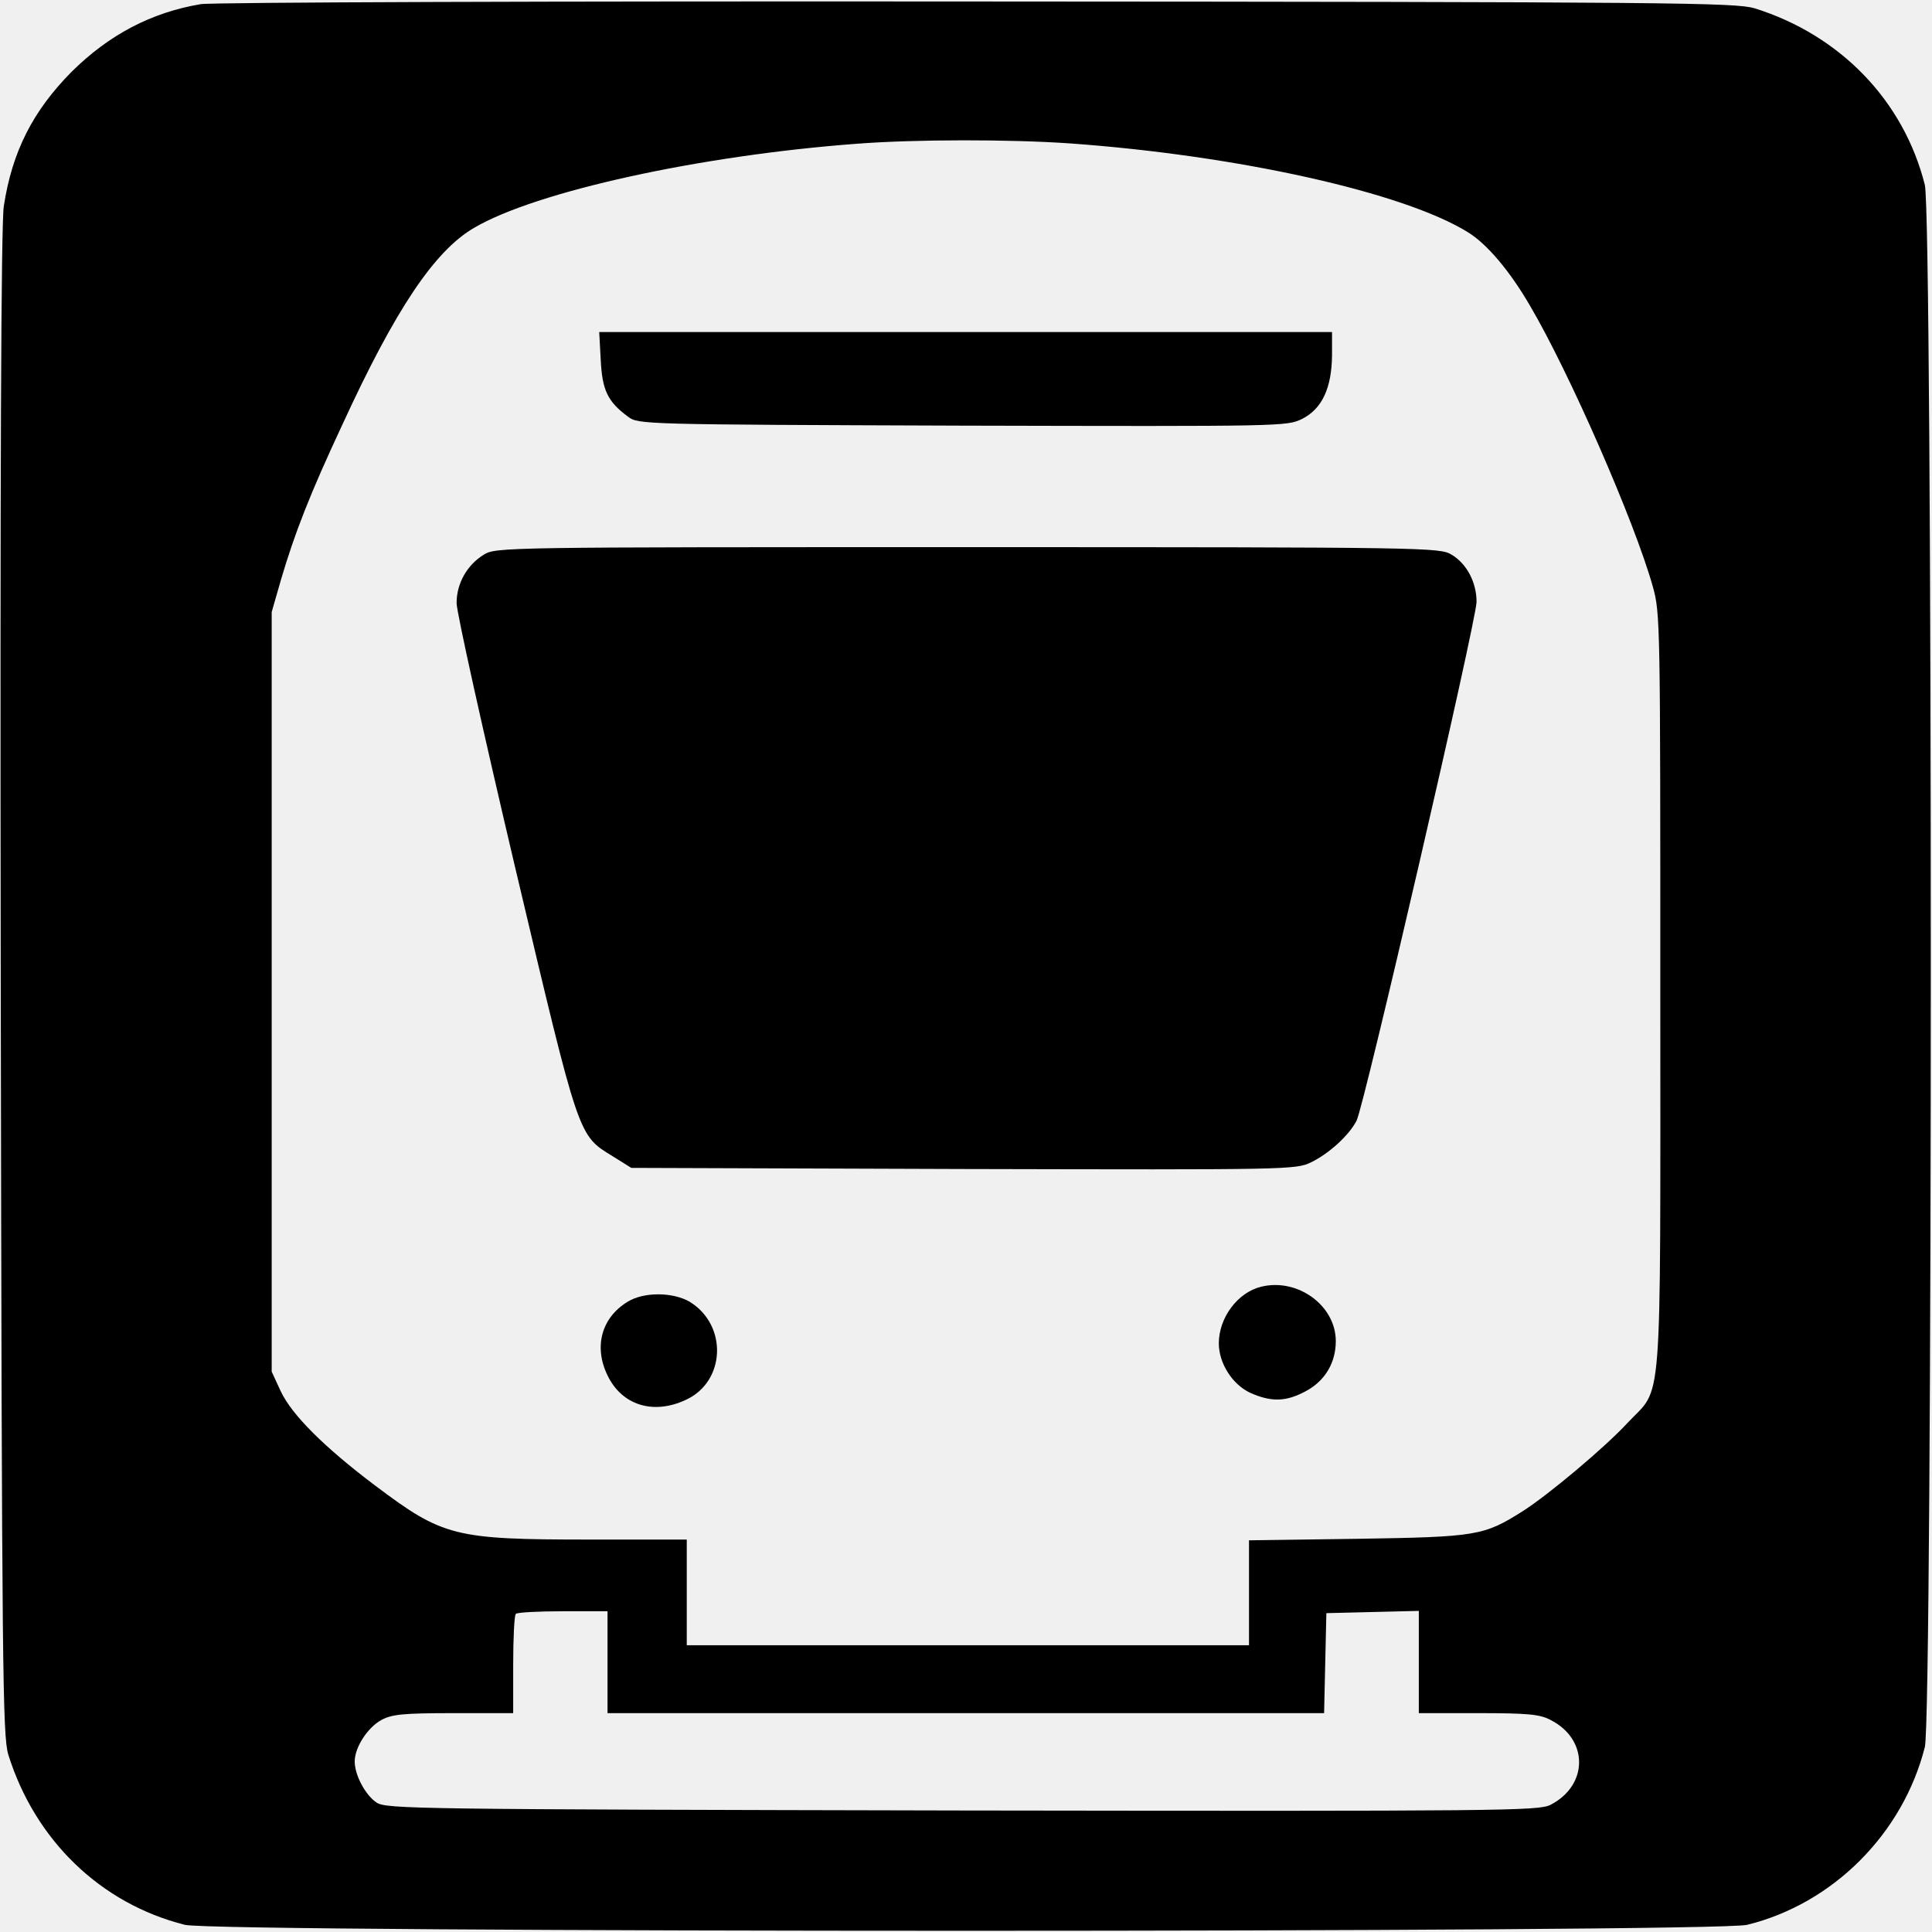
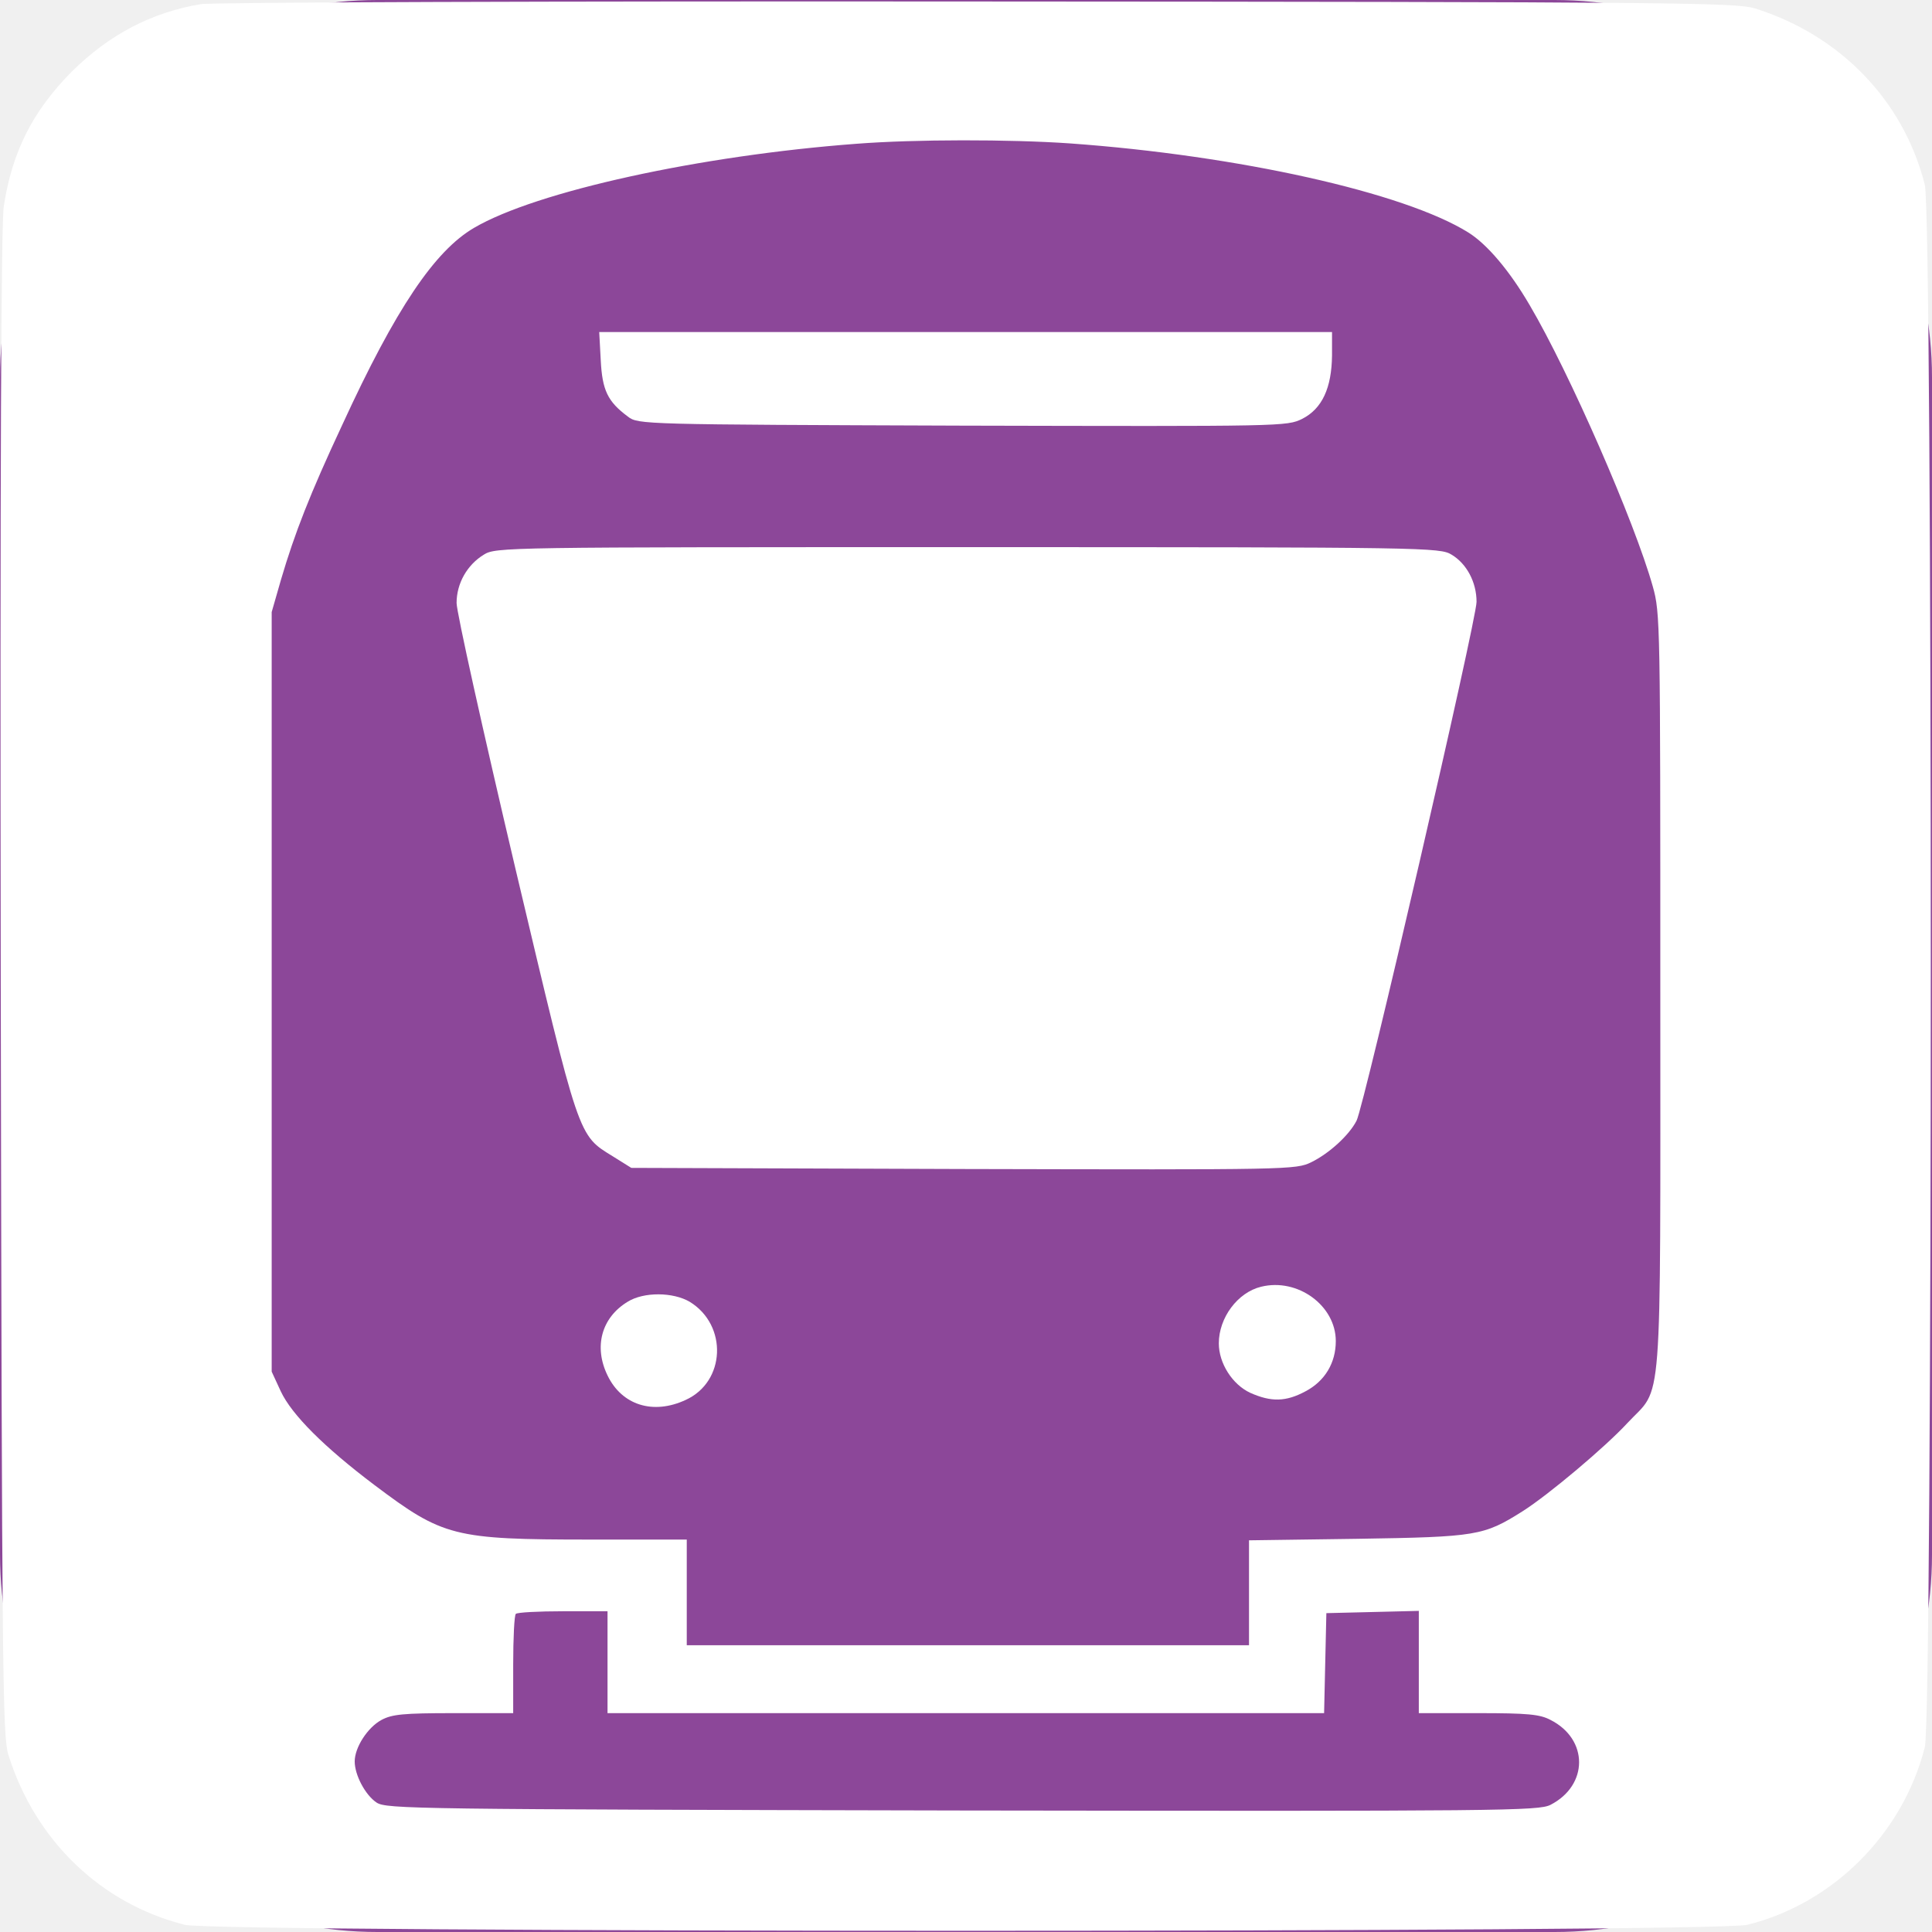
<svg xmlns="http://www.w3.org/2000/svg" version="1.0" width="512pt" height="512pt" viewBox="0 0 512 512" preserveAspectRatio="xMidYMid meet">
-   <g transform="translate(0,512) scale(0.1,-0.1)" fill="#000000" stroke="none">
+   <rect x="0" y="0" width="512" height="512" rx="100" ry="100" fill="#8c4799" />
+   <g transform="translate(0,512) scale(0.1,-0.1)" fill="#ffffff" stroke="none">
    <path d="M532 5109 c-131 -22 -243 -81 -342 -179 -103 -104 -158 -212 -180 -357 -7 -46 -10 -703 -8 -2058 3 -1836 5 -1994 20 -2045 71 -227 245 -395 468 -451 81 -21 4057 -21 4140 0 228 56 413 242 471 471 21 82 21 4058 0 4140 -56 223 -224 397 -451 468 -51 15 -207 17 -2060 18 -1123 1 -2028 -2 -2058 -7z m2303 -369 c446 -32 886 -130 1056 -236 50 -31 110 -102 163 -193 105 -178 278 -574 326 -745 20 -71 20 -96 20 -1077 0 -1140 7 -1039 -87 -1140 -59 -64 -210 -191 -278 -234 -103 -65 -121 -68 -437 -73 l-288 -4 0 -139 0 -139 -745 0 -745 0 0 140 0 140 -257 0 c-361 0 -389 8 -570 144 -134 101 -220 187 -249 249 l-24 52 0 1006 0 1007 25 87 c36 122 76 225 162 409 142 309 245 461 349 522 165 97 600 192 1014 223 155 12 406 12 565 1z m-1225 -4025 l0 -135 950 0 949 0 3 133 3 132 123 3 122 3 0 -136 0 -135 158 0 c130 0 163 -3 191 -18 101 -51 101 -173 0 -225 -32 -16 -122 -17 -1559 -15 -1452 3 -1526 4 -1552 21 -30 20 -58 73 -58 109 0 37 34 90 71 110 28 15 58 18 191 18 l158 0 0 128 c0 71 3 132 7 135 3 4 60 7 125 7 l118 0 0 -135z" />
    <path d="M1592 4166 c4 -80 18 -110 72 -150 27 -21 37 -21 887 -24 852 -2 859 -2 900 18 53 27 78 82 79 168 l0 62 -971 0 -971 0 4 -74z" />
    <path d="M1282 3650 c-44 -27 -72 -76 -72 -128 0 -24 70 -339 155 -700 172 -726 166 -709 260 -767 l48 -30 880 -3 c864 -2 881 -2 922 18 47 23 100 71 120 110 20 38 318 1327 318 1375 0 52 -26 101 -66 125 -31 19 -60 20 -1282 20 -1230 0 -1251 0 -1283 -20z" />
    <path d="M3342 1710 c-62 -15 -112 -82 -112 -150 0 -53 36 -109 83 -131 56 -25 95 -24 147 4 51 27 80 75 80 133 0 94 -101 168 -198 144z" />
    <path d="M1663 1670 c-69 -42 -90 -119 -53 -195 38 -79 121 -105 207 -65 106 48 112 198 11 260 -44 26 -122 27 -165 0z" />
  </g>
</svg>
